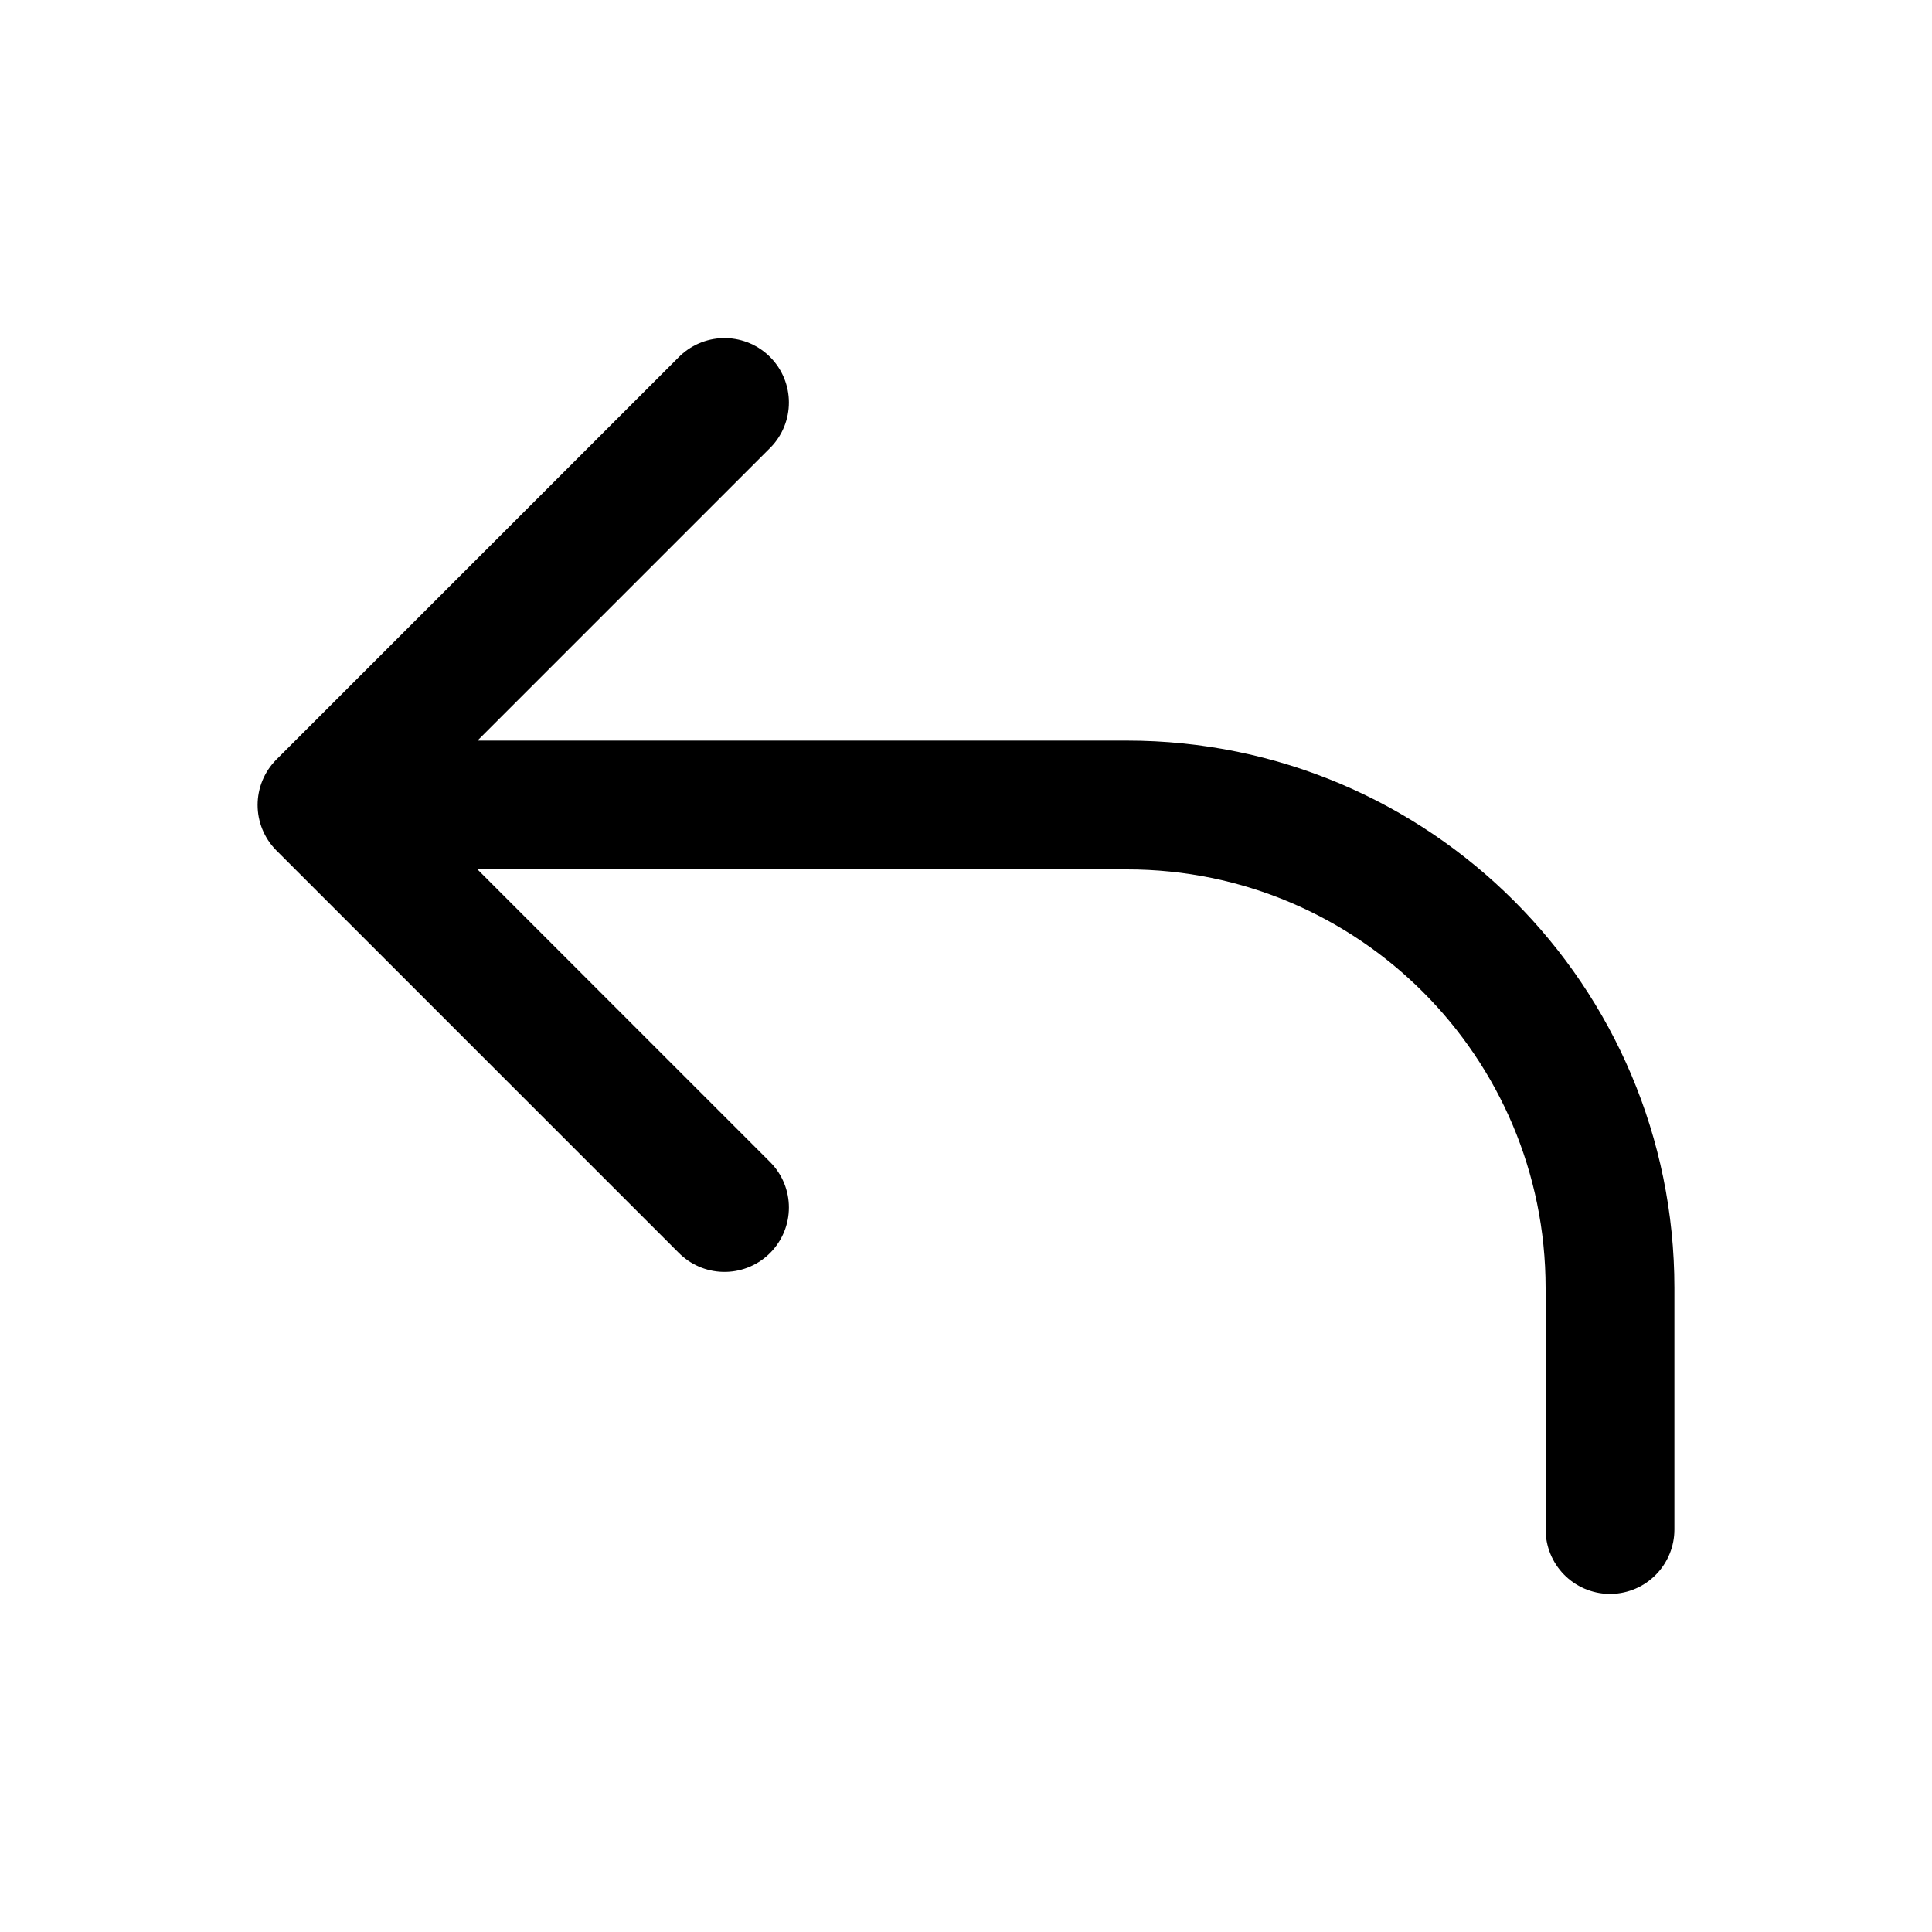
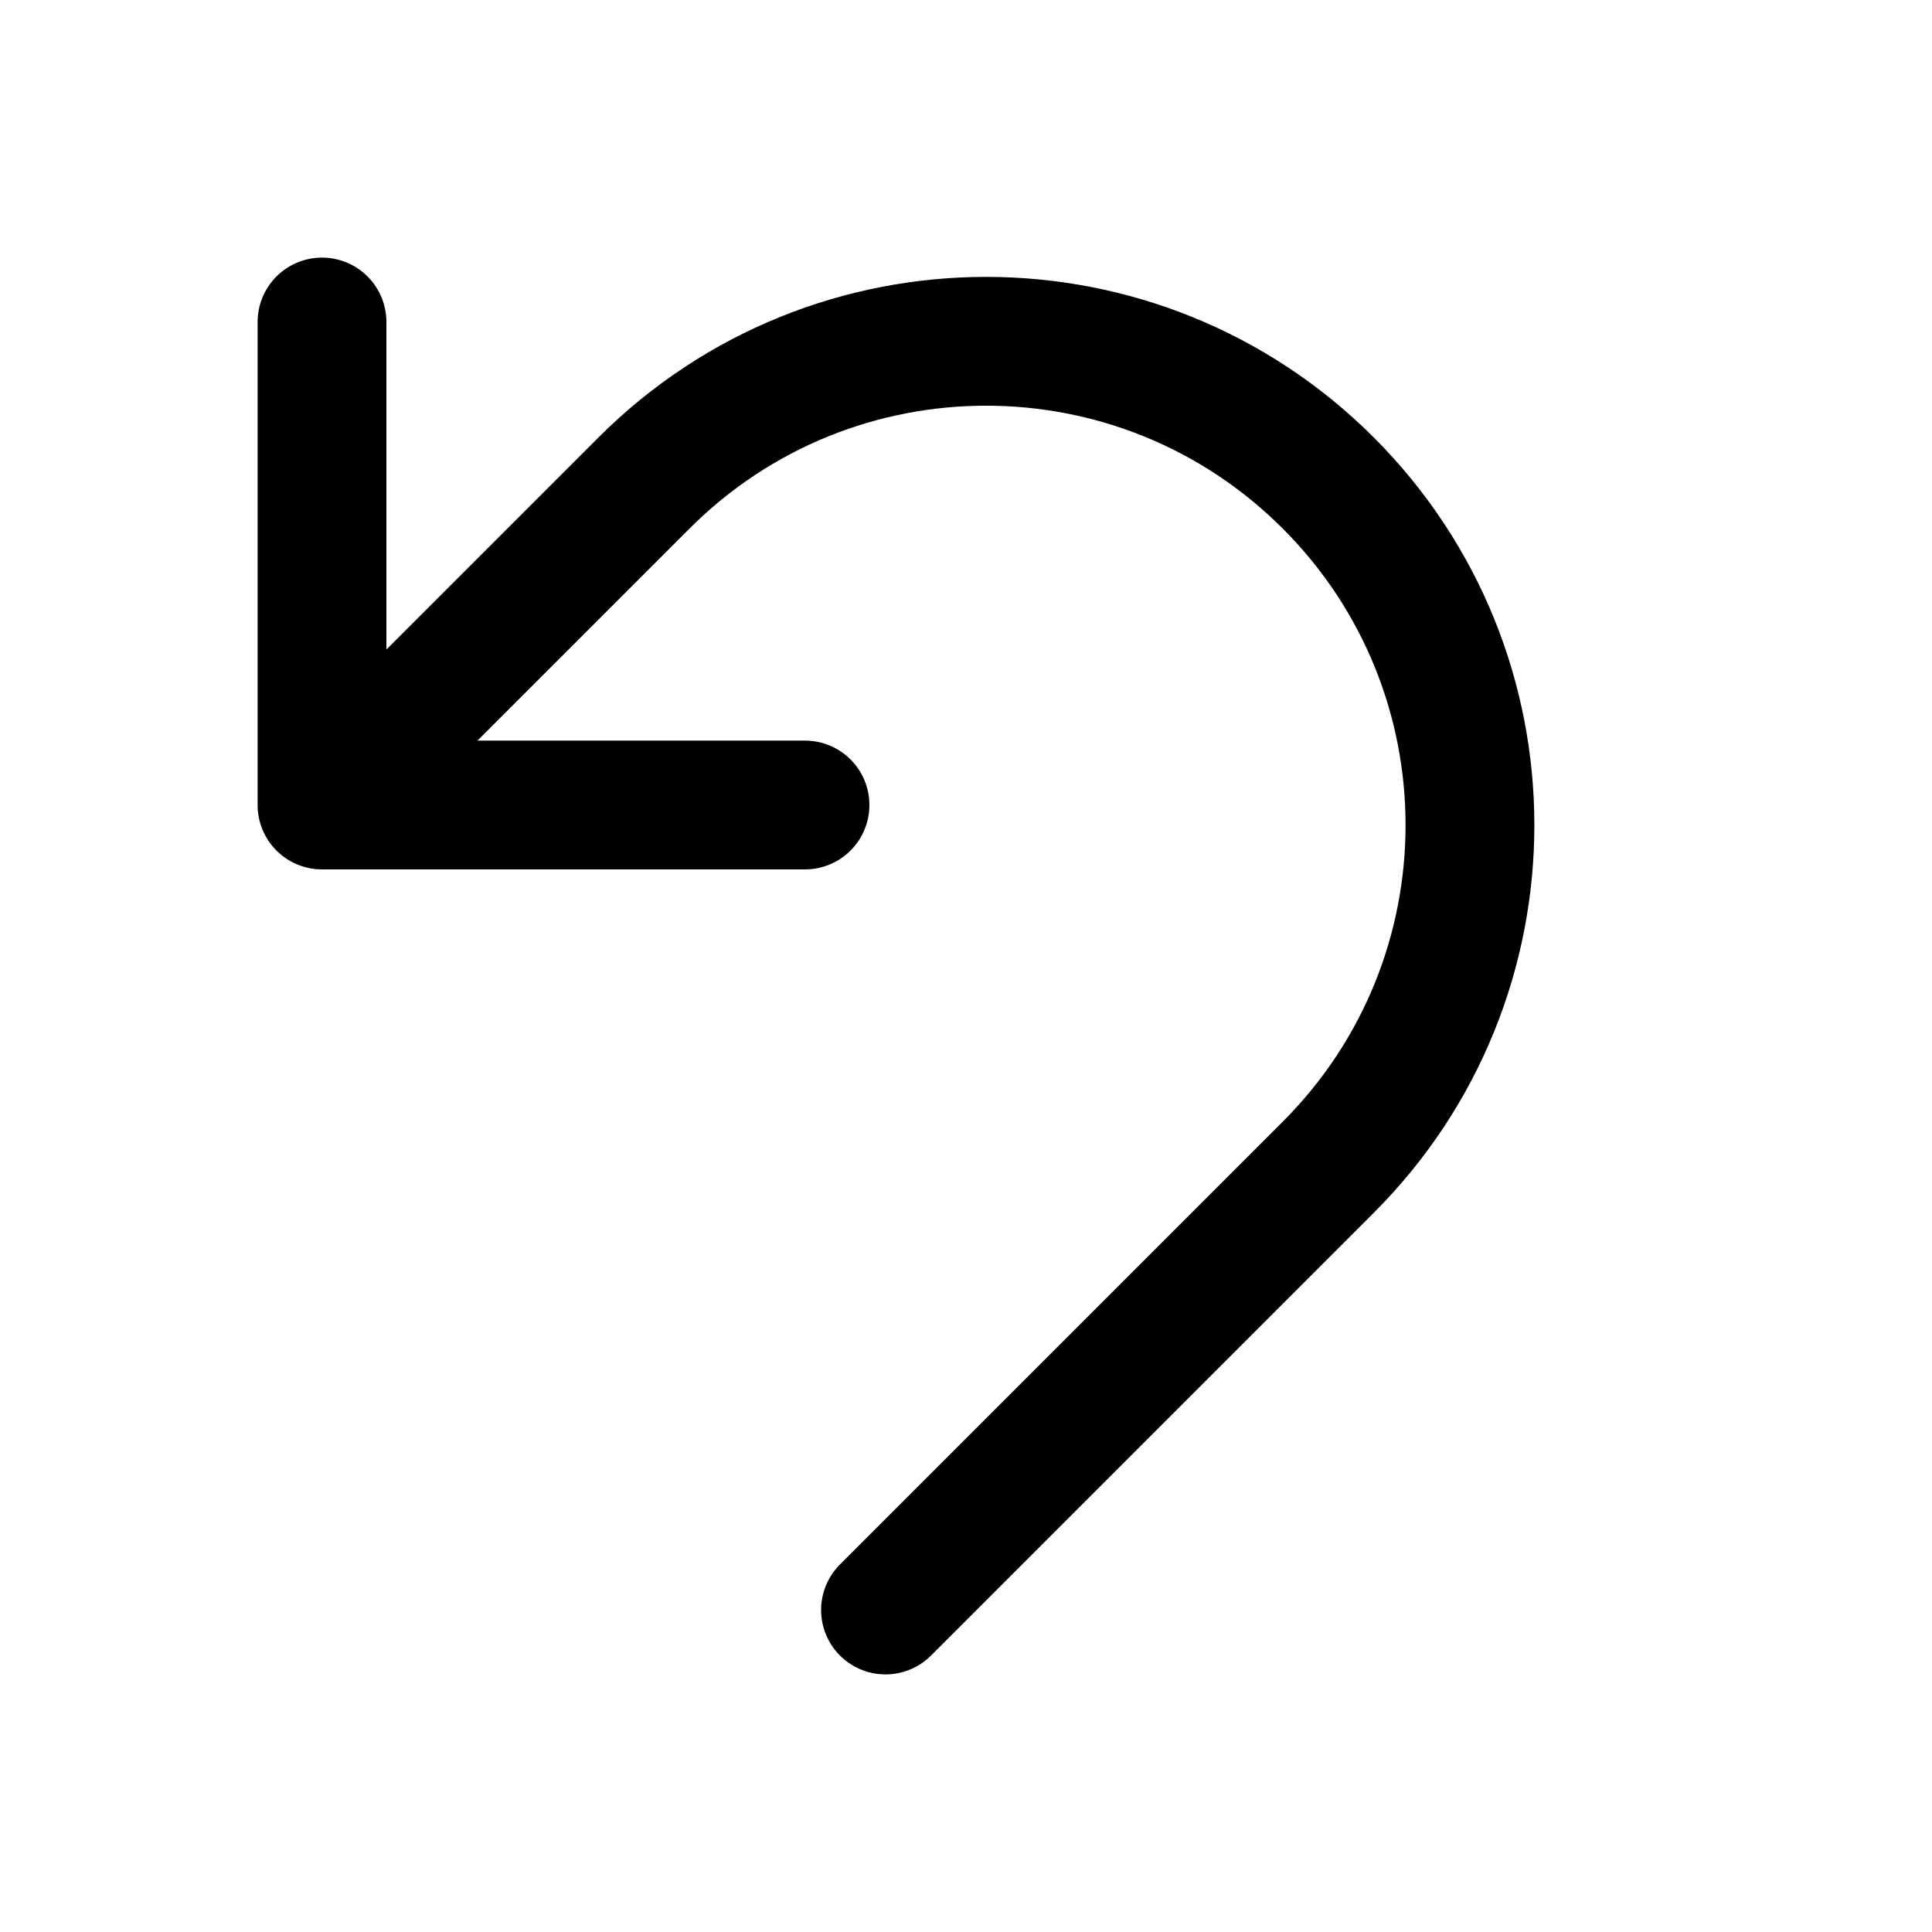
<svg xmlns="http://www.w3.org/2000/svg" width="24" height="24" viewBox="0 0 24 24">
-   <path d="m9 5-5 5 5 5M4 10h10a6 6 0 0 1 6 6v3" fill="none" stroke="#000000" stroke-width="1.6" stroke-linecap="round" stroke-linejoin="round" />
+   <path d="M4 4v6h6M4 10l4-4a6 6 0 0 1 8.5 8.5L11 20" fill="none" stroke="#000000" stroke-width="1.6" stroke-linecap="round" stroke-linejoin="round" />
</svg>
